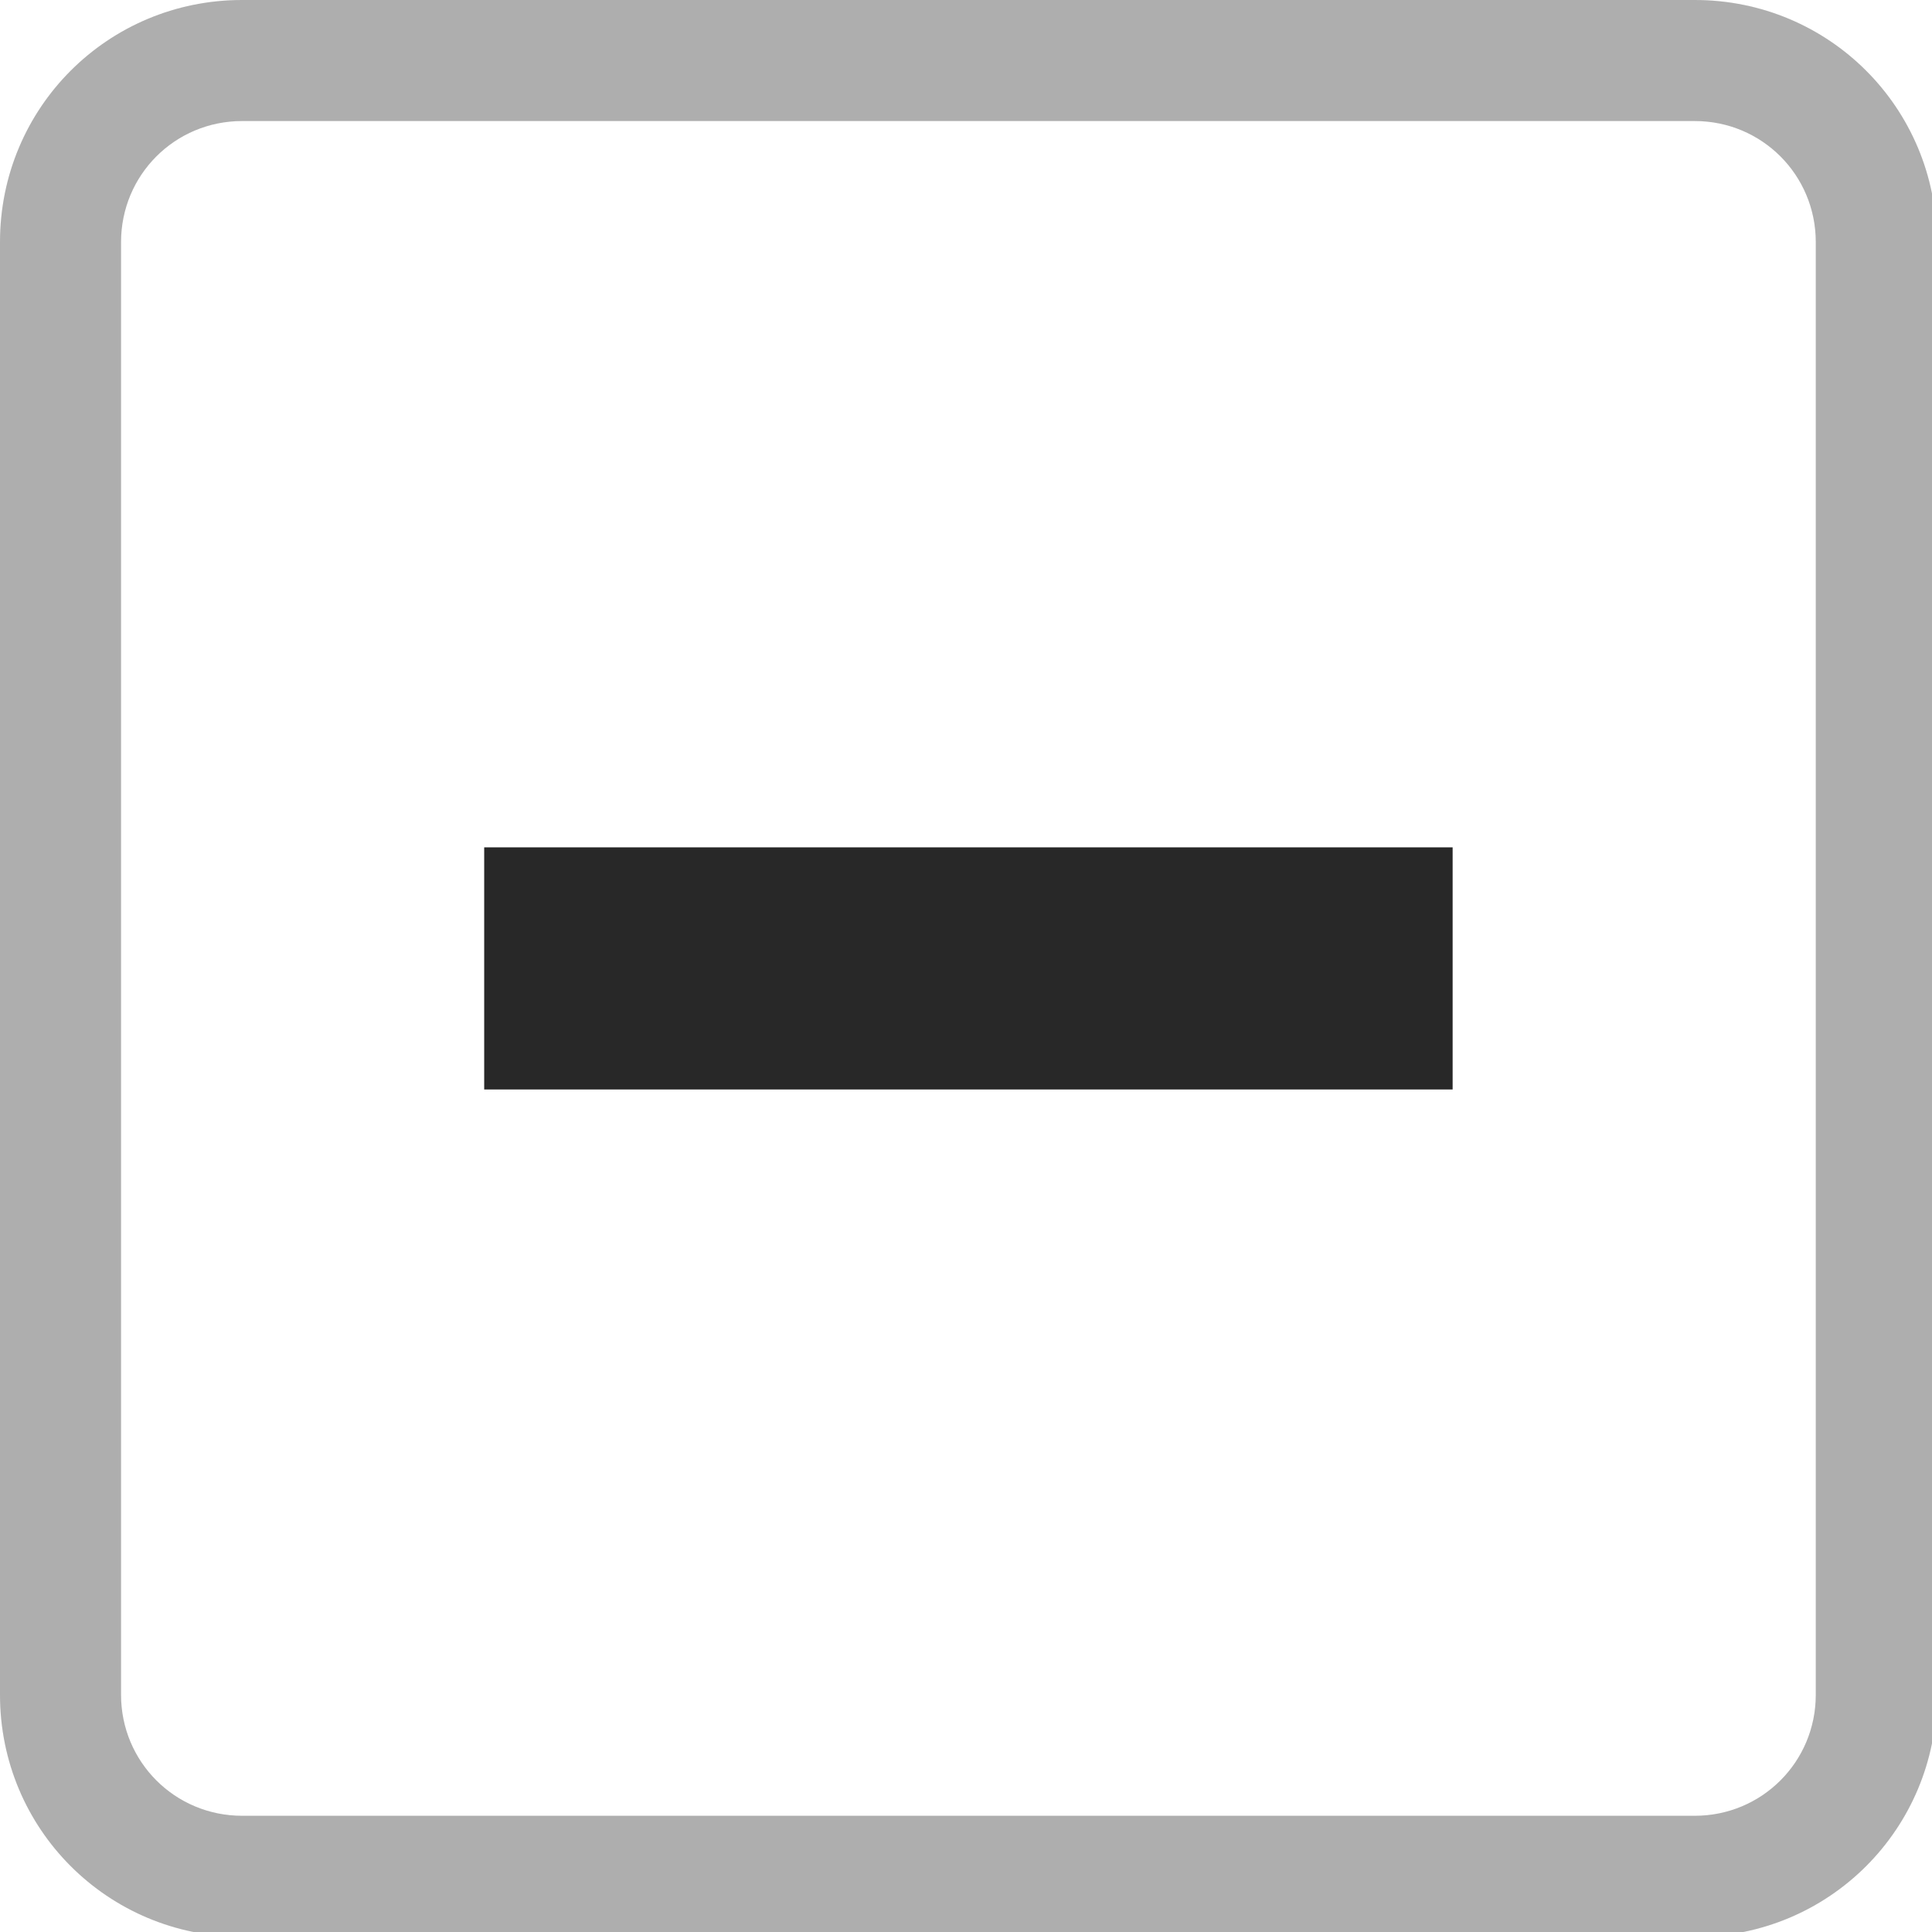
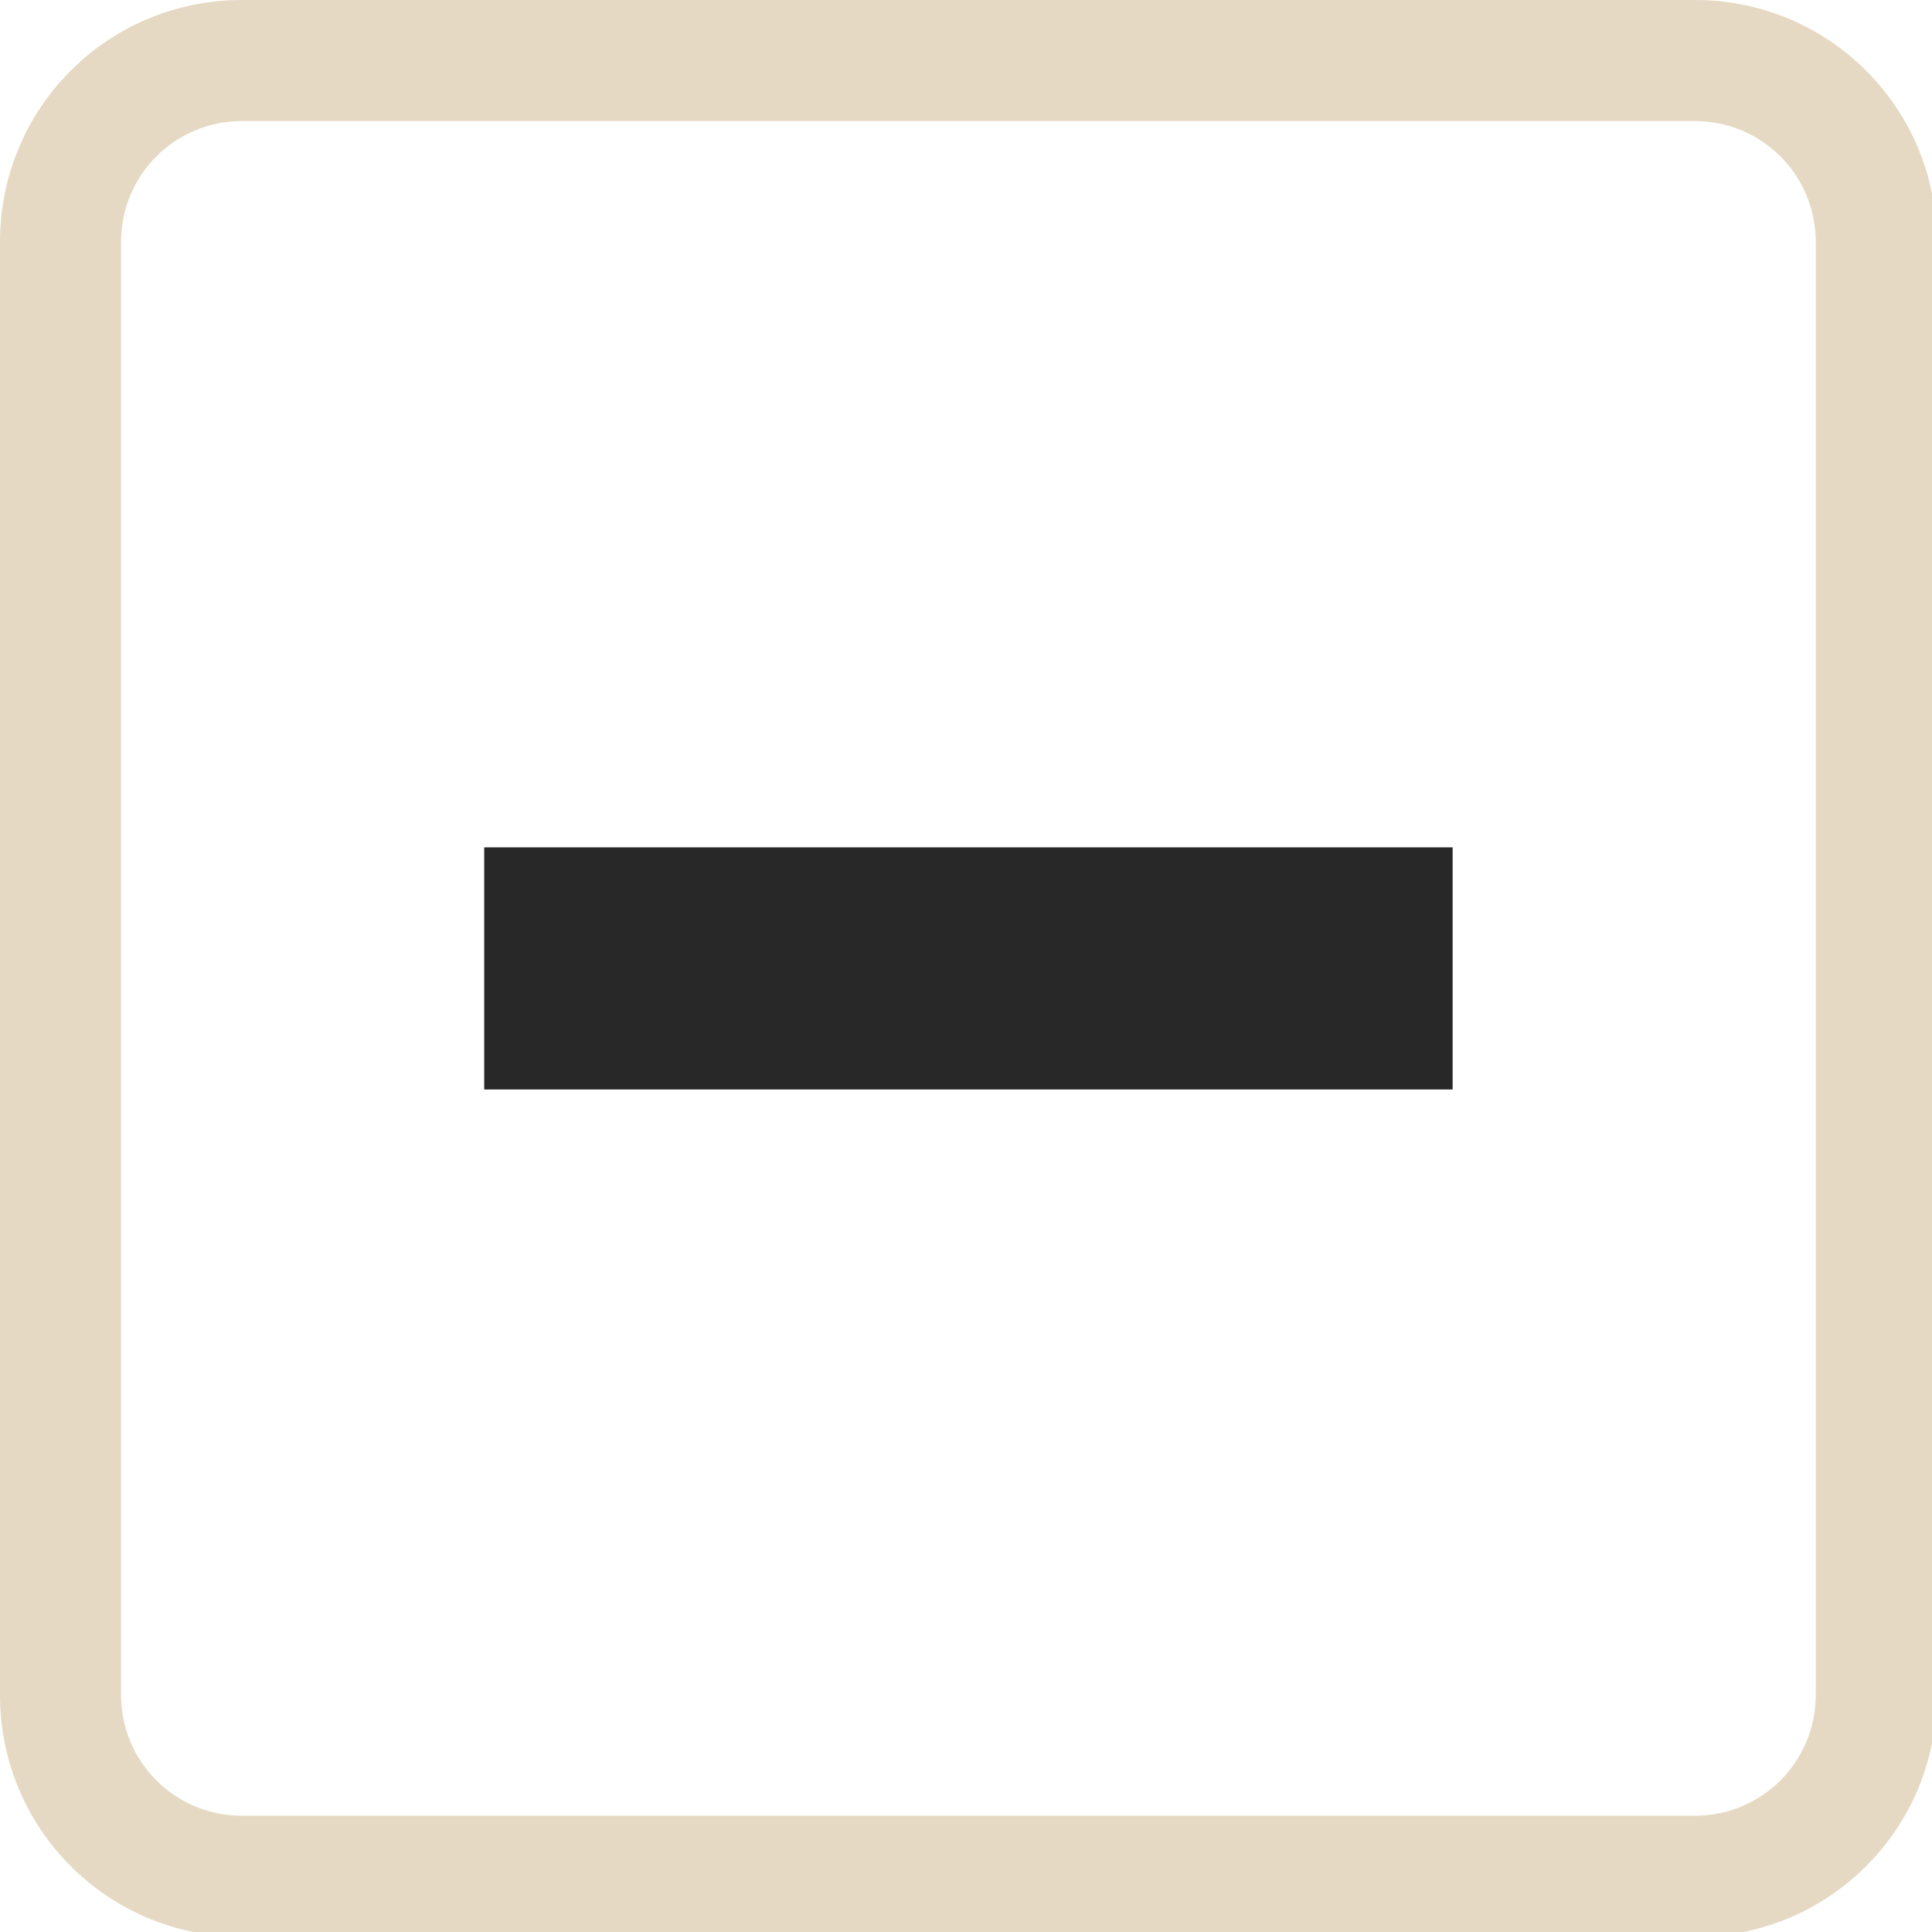
<svg xmlns="http://www.w3.org/2000/svg" width="133pt" height="133pt" viewBox="0 0 133 133" version="1.1">
  <g id="surface1">
-     <path style=" stroke:none;fill-rule:nonzero;fill:#757575;fill-opacity:0.5;" d="M 16.668 0 C 7.422 0 0 7.422 0 16.668 L 0 116.668 C 0 125.91 7.422 133.332 16.668 133.332 L 116.668 133.332 C 125.91 133.332 133.332 125.91 133.332 116.668 L 133.332 16.668 C 133.332 7.422 125.91 0 116.668 0 Z M 16.668 8.332 L 116.668 8.332 C 121.289 8.332 125 12.043 125 16.668 L 125 116.668 C 125 121.289 121.289 125 116.668 125 L 16.668 125 C 12.043 125 8.332 121.289 8.332 116.668 L 8.332 16.668 C 8.332 12.043 12.043 8.332 16.668 8.332 Z M 16.668 8.332 " />
-     <path style=" stroke:none;fill-rule:nonzero;fill:#757575;fill-opacity:0.15;" d="M 16.668 0 C 7.422 0 0 7.422 0 16.668 L 0 116.668 C 0 125.91 7.422 133.332 16.668 133.332 L 116.668 133.332 C 125.91 133.332 133.332 125.91 133.332 116.668 L 133.332 16.668 C 133.332 7.422 125.91 0 116.668 0 Z M 16.668 8.332 L 116.668 8.332 C 121.289 8.332 125 12.043 125 16.668 L 125 116.668 C 125 121.289 121.289 125 116.668 125 L 16.668 125 C 12.043 125 8.332 121.289 8.332 116.668 L 8.332 16.668 C 8.332 12.043 12.043 8.332 16.668 8.332 Z M 16.668 8.332 " />
+     <path style=" stroke:none;fill-rule:nonzero;fill:#d4be98;fill-opacity:0.5;" d="M 16.668 0 C 7.422 0 0 7.422 0 16.668 L 0 116.668 C 0 125.91 7.422 133.332 16.668 133.332 L 116.668 133.332 C 125.91 133.332 133.332 125.91 133.332 116.668 L 133.332 16.668 C 133.332 7.422 125.91 0 116.668 0 Z M 16.668 8.332 L 116.668 8.332 C 121.289 8.332 125 12.043 125 16.668 L 125 116.668 C 125 121.289 121.289 125 116.668 125 L 16.668 125 C 12.043 125 8.332 121.289 8.332 116.668 L 8.332 16.668 C 8.332 12.043 12.043 8.332 16.668 8.332 Z M 16.668 8.332 " />
+     <path style=" stroke:none;fill-rule:nonzero;fill:#d4be98;fill-opacity:0.15;" d="M 16.668 0 C 7.422 0 0 7.422 0 16.668 L 0 116.668 C 0 125.91 7.422 133.332 16.668 133.332 L 116.668 133.332 C 125.91 133.332 133.332 125.91 133.332 116.668 L 133.332 16.668 C 133.332 7.422 125.91 0 116.668 0 Z M 16.668 8.332 L 116.668 8.332 C 121.289 8.332 125 12.043 125 16.668 L 125 116.668 C 125 121.289 121.289 125 116.668 125 L 16.668 125 C 12.043 125 8.332 121.289 8.332 116.668 L 8.332 16.668 C 8.332 12.043 12.043 8.332 16.668 8.332 Z M 16.668 8.332 " />
    <path style=" stroke:none;fill-rule:nonzero;fill:#282828;fill-opacity:1;" d="M 33.332 58.332 L 100 58.332 L 100 75 L 33.332 75 Z M 33.332 58.332 " />
  </g>
</svg>
